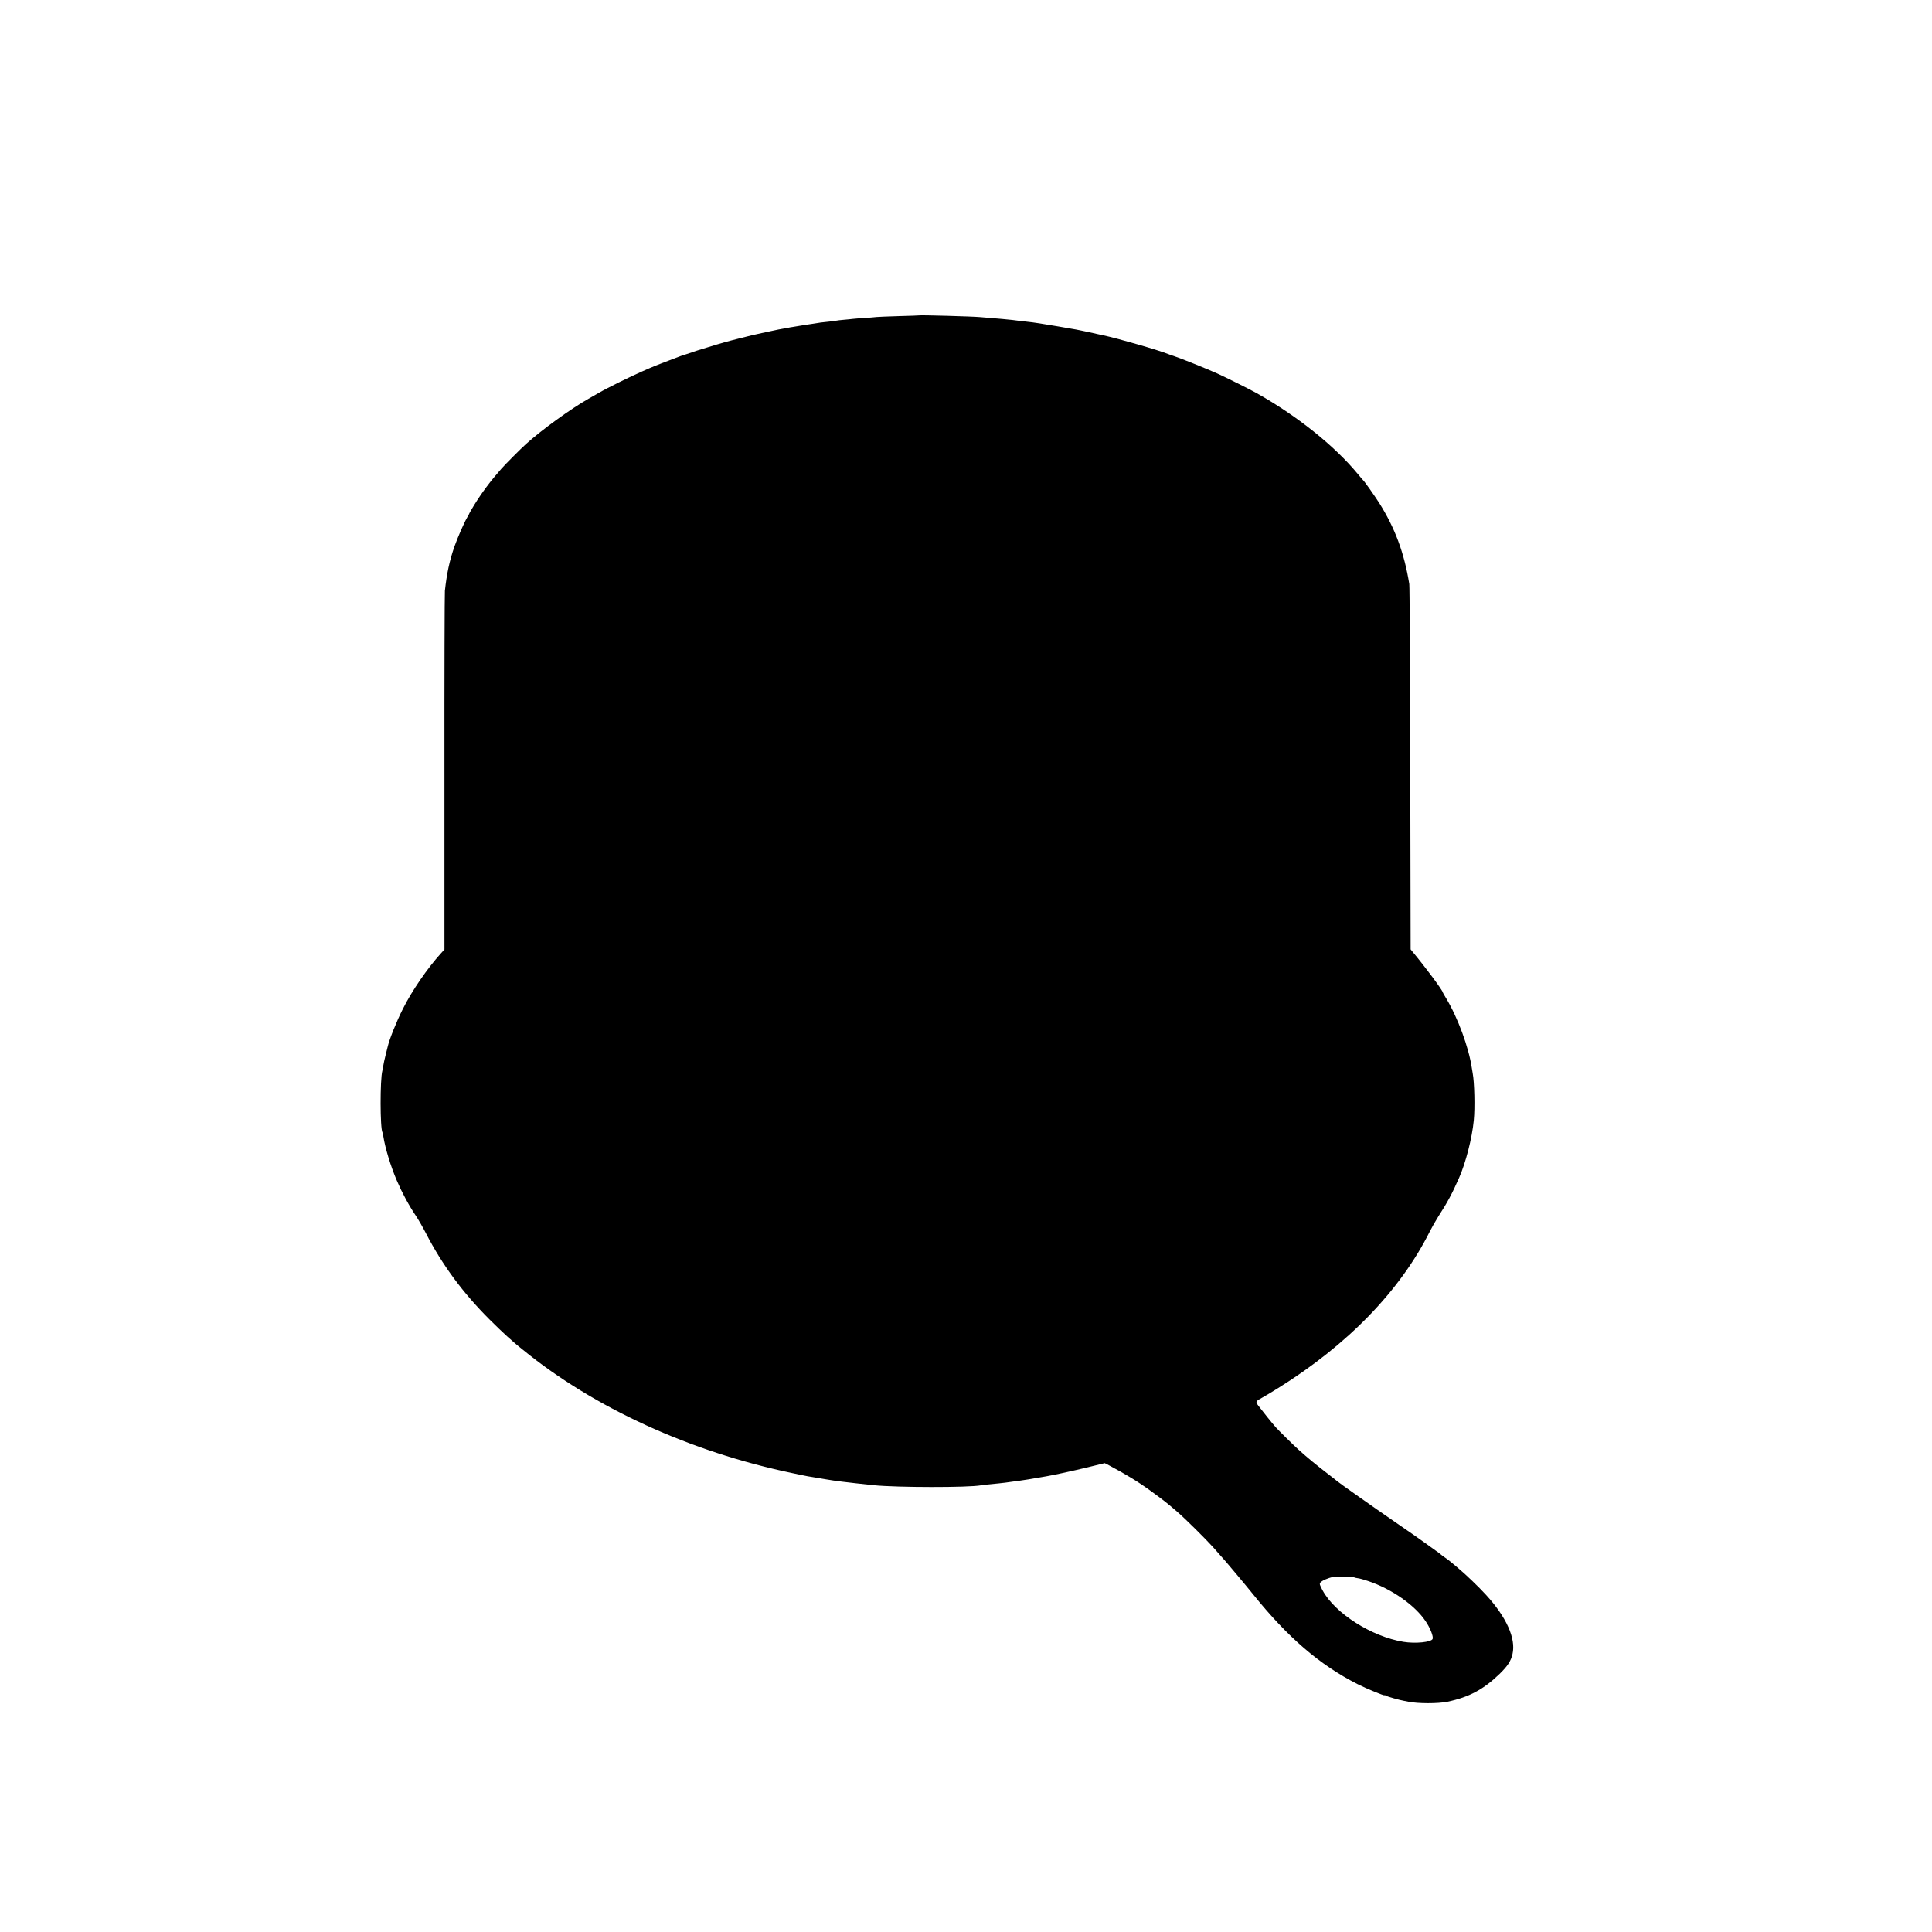
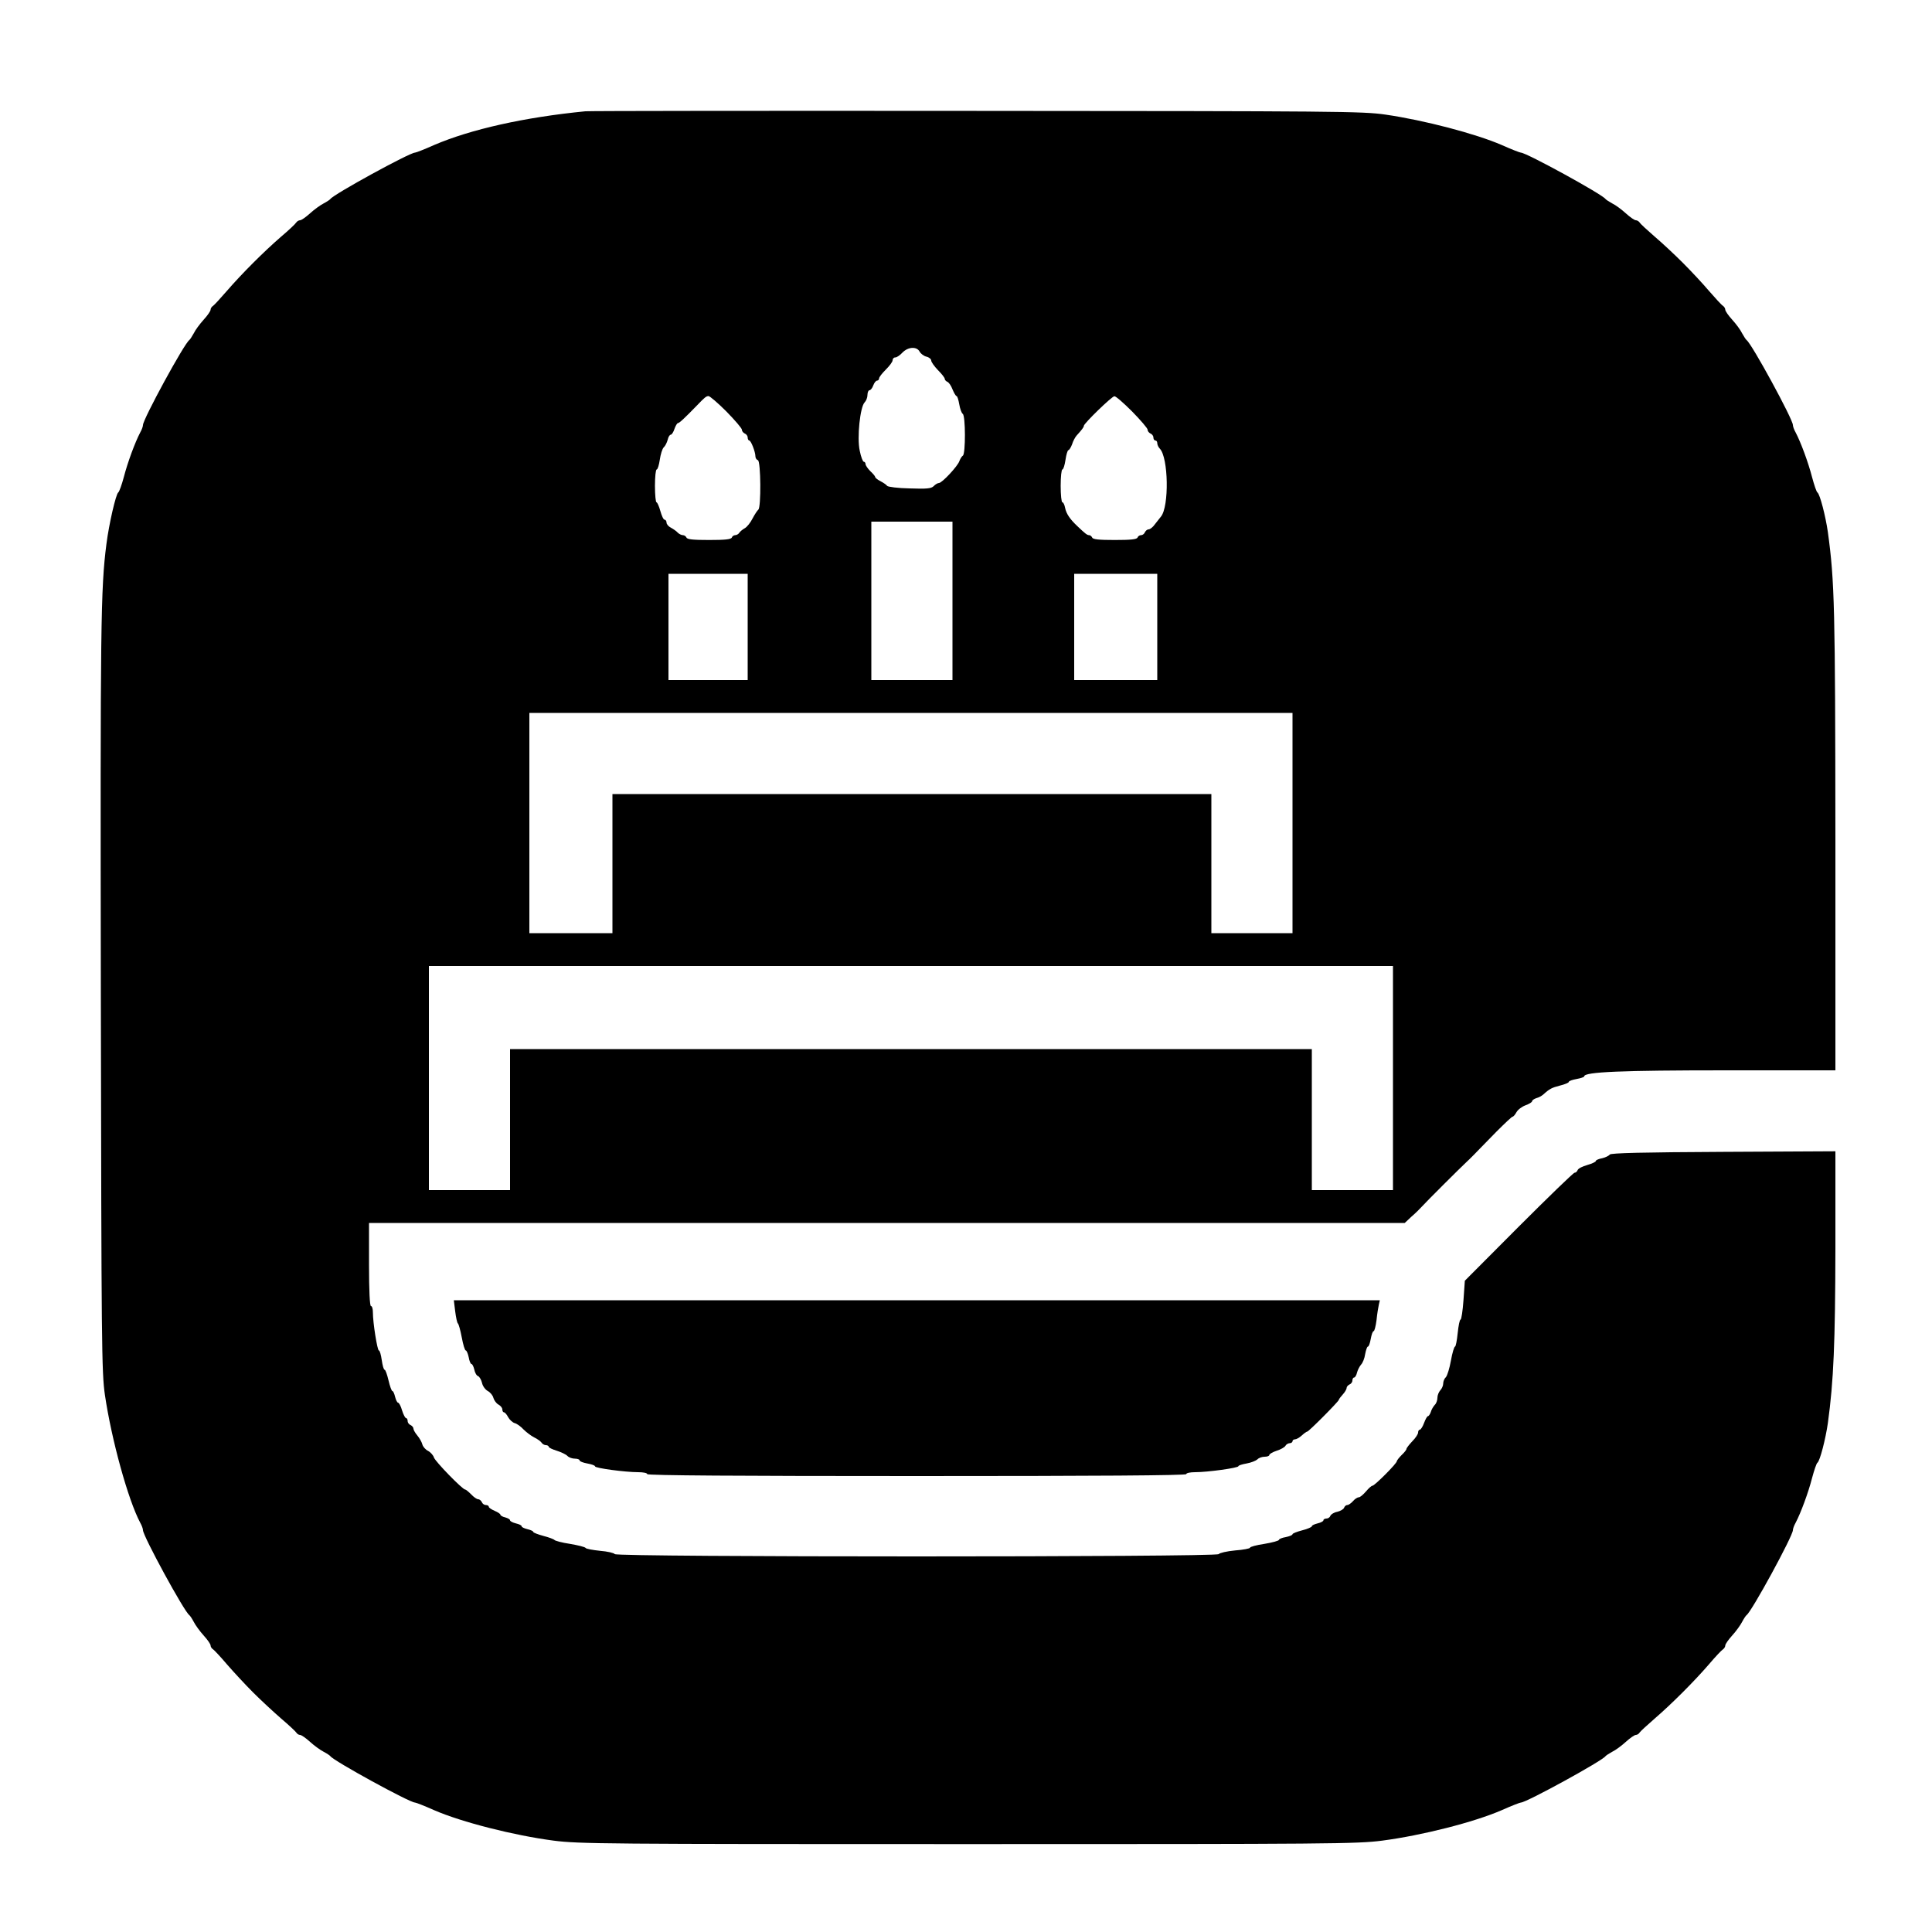
- <svg xmlns="http://www.w3.org/2000/svg" version="1.0" width="2160pt" height="2160pt" viewBox="0 0 2160 2160" preserveAspectRatio="xMidYMid meet">
-   <g transform="translate(0,2160) scale(0.1,-0.1)" fill="#000000" stroke="none">
-     <path d="M10277 18074 c-1 -1 -103 -5 -227 -8 -124 -4 -236 -8 -250 -10 -14 -2 -72 -7 -130 -11 -58 -3 -118 -8 -135 -10 -16 -2 -61 -7 -100 -10 -38 -3 -77 -8 -85 -10 -8 -2 -42 -6 -75 -10 -69 -6 -141 -16 -170 -22 -11 -2 -38 -6 -60 -9 -22 -3 -62 -9 -90 -14 -27 -5 -68 -12 -90 -15 -22 -3 -47 -7 -55 -10 -8 -2 -32 -6 -52 -9 -21 -3 -81 -15 -135 -27 -54 -12 -102 -22 -108 -23 -33 -6 -181 -41 -243 -58 -40 -11 -81 -21 -91 -23 -33 -6 -294 -84 -386 -114 -49 -17 -112 -38 -140 -47 -27 -8 -59 -19 -70 -24 -11 -4 -81 -31 -155 -59 -74 -28 -148 -58 -165 -66 -16 -7 -52 -23 -80 -35 -135 -59 -392 -185 -495 -245 -36 -21 -85 -49 -110 -63 -195 -110 -523 -347 -700 -507 -55 -49 -234 -229 -275 -276 -122 -138 -217 -265 -304 -406 -28 -46 -51 -85 -51 -87 0 -3 -13 -27 -28 -53 -36 -62 -105 -221 -142 -325 -55 -159 -85 -301 -106 -493 -3 -33 -6 -949 -5 -2035 l0 -1975 -37 -41 c-153 -168 -327 -421 -428 -624 -71 -140 -151 -340 -169 -420 -2 -8 -12 -51 -24 -96 -11 -44 -23 -98 -26 -120 -4 -21 -8 -46 -10 -54 -27 -98 -26 -648 1 -691 2 -4 6 -24 10 -45 20 -129 83 -336 151 -494 61 -141 135 -278 216 -398 27 -41 76 -126 109 -190 182 -353 412 -665 710 -963 68 -68 157 -153 197 -189 41 -36 79 -70 85 -75 6 -6 47 -40 91 -75 796 -649 1870 -1141 3015 -1380 58 -12 114 -24 125 -26 11 -2 31 -6 45 -9 14 -2 39 -7 55 -9 41 -7 89 -15 155 -26 52 -9 100 -16 172 -25 34 -5 279 -32 358 -40 259 -26 1057 -27 1198 -1 15 3 75 10 202 22 42 4 90 10 150 19 14 2 48 6 75 10 42 5 141 21 305 50 93 16 293 60 463 101 l188 46 47 -24 c192 -102 330 -186 476 -293 140 -102 177 -131 291 -230 83 -71 316 -302 395 -390 106 -118 191 -216 264 -305 43 -52 88 -106 100 -120 12 -14 50 -61 86 -105 387 -481 742 -787 1166 -1003 103 -52 304 -135 304 -125 0 3 6 1 13 -4 12 -10 157 -51 206 -59 14 -2 35 -6 46 -9 105 -22 335 -23 440 0 241 51 402 138 581 311 90 88 126 143 144 222 40 172 -68 413 -296 661 -82 90 -226 228 -309 297 -38 32 -75 63 -82 69 -25 21 -39 31 -73 55 -19 13 -37 27 -40 30 -3 4 -30 24 -60 45 -30 21 -86 62 -125 90 -38 28 -187 132 -330 230 -244 168 -634 443 -645 455 -3 3 -45 37 -95 75 -152 117 -234 185 -340 280 -49 44 -218 210 -250 246 -35 38 -156 189 -198 245 -32 44 -30 47 48 90 28 15 104 61 170 102 786 489 1370 1093 1702 1757 22 44 64 118 94 165 101 156 154 255 231 430 75 169 146 445 165 644 14 140 7 428 -12 526 -3 13 -7 40 -10 60 -34 231 -158 566 -287 779 -21 34 -38 65 -38 67 0 20 -192 279 -337 453 l-22 27 -4 2019 c-2 1111 -7 2040 -11 2065 -56 347 -159 625 -335 905 -55 86 -165 242 -180 255 -4 3 -30 34 -60 70 -259 315 -685 655 -1136 907 -79 44 -328 168 -435 217 -102 47 -429 178 -485 195 -22 7 -49 16 -60 21 -104 43 -565 176 -730 211 -33 7 -64 14 -70 15 -19 5 -160 36 -185 40 -14 3 -36 7 -50 10 -40 8 -360 62 -410 69 -72 11 -82 12 -145 19 -33 4 -76 9 -95 11 -34 5 -67 9 -175 19 -27 3 -86 8 -130 11 -44 4 -98 8 -120 10 -85 8 -672 24 -678 19z m4863 -14109 c5 -3 24 -8 43 -10 18 -2 69 -16 112 -31 262 -87 524 -270 644 -450 52 -77 88 -170 78 -197 -14 -37 -192 -55 -327 -33 -356 59 -765 319 -903 575 -33 62 -37 74 -25 88 17 21 87 52 141 62 46 8 222 6 237 -4z" />
+ <svg xmlns="http://www.w3.org/2000/svg" version="1.0" width="1000pt" height="1000pt" viewBox="0 0 1000 1000" preserveAspectRatio="xMidYMid meet">
+   <g transform="translate(0,1000) scale(0.1,-0.1)" fill="#000000" stroke="none">
+     <path d="M3030 9424 c-316 -31 -593 -93 -784 -175 -49 -22 -93 -39 -98 -39 -28 0 -422 -216 -438 -240 -3 -4 -18 -14 -35 -23 -16 -8 -48 -31 -70 -51 -22 -20 -45 -36 -52 -36 -7 0 -16 -6 -20 -12 -4 -7 -39 -40 -78 -73 -89 -77 -203 -191 -280 -280 -33 -38 -66 -74 -72 -78 -7 -4 -13 -13 -13 -20 0 -7 -16 -30 -36 -52 -20 -22 -43 -53 -51 -70 -9 -16 -19 -32 -23 -35 -26 -17 -240 -410 -240 -440 0 -7 -6 -24 -14 -38 -27 -51 -66 -157 -85 -231 -11 -41 -24 -77 -29 -80 -12 -8 -48 -163 -61 -266 -30 -231 -32 -417 -29 -2335 3 -1813 4 -1953 21 -2070 34 -231 120 -544 183 -662 8 -14 14 -31 14 -38 0 -30 214 -423 240 -440 4 -3 14 -18 23 -35 8 -16 31 -48 51 -70 20 -22 36 -45 36 -52 0 -7 6 -16 13 -20 6 -4 39 -39 72 -78 33 -38 94 -104 135 -145 41 -41 107 -102 145 -135 39 -33 74 -66 78 -72 4 -7 13 -13 20 -13 7 0 30 -16 52 -36 22 -20 54 -43 70 -51 17 -9 32 -19 35 -23 16 -24 410 -240 438 -240 5 0 49 -17 98 -39 145 -63 414 -131 619 -158 131 -17 268 -18 2145 -18 1877 0 2014 1 2145 18 205 27 474 95 619 158 49 22 93 39 98 39 28 0 422 216 438 240 3 4 19 14 35 23 17 8 48 31 70 51 22 20 45 36 52 36 7 0 16 6 20 13 4 6 40 39 78 72 89 77 203 191 280 280 33 39 66 74 73 78 6 4 12 13 12 20 0 7 16 30 36 52 20 22 43 54 51 70 9 17 19 32 23 35 26 17 240 410 240 440 0 7 6 24 14 38 27 51 66 157 85 231 11 41 23 77 28 80 13 9 42 122 54 205 30 218 38 418 39 904 l0 503 -580 -3 c-416 -2 -583 -6 -588 -14 -4 -6 -22 -15 -39 -19 -18 -3 -33 -10 -33 -14 0 -5 -20 -14 -44 -21 -25 -7 -47 -18 -50 -26 -3 -8 -10 -14 -16 -14 -6 0 -136 -126 -289 -279 l-279 -280 -7 -100 c-4 -56 -11 -101 -15 -101 -5 0 -11 -32 -15 -70 -4 -39 -10 -70 -14 -70 -4 0 -14 -32 -21 -72 -7 -40 -19 -78 -26 -86 -8 -7 -14 -22 -14 -33 0 -11 -7 -27 -15 -35 -8 -9 -15 -26 -15 -39 0 -13 -6 -30 -14 -37 -7 -8 -17 -24 -20 -36 -4 -12 -11 -22 -15 -22 -4 0 -13 -16 -20 -35 -7 -19 -17 -35 -22 -35 -5 0 -9 -7 -9 -15 0 -8 -13 -28 -30 -45 -16 -17 -30 -35 -30 -39 0 -5 -11 -19 -25 -32 -13 -13 -25 -28 -25 -32 0 -12 -115 -127 -126 -127 -5 0 -20 -13 -34 -30 -14 -16 -30 -30 -37 -30 -7 0 -21 -9 -30 -20 -10 -11 -23 -20 -29 -20 -7 0 -14 -6 -17 -14 -3 -8 -19 -17 -35 -21 -17 -3 -33 -13 -36 -21 -3 -8 -12 -14 -21 -14 -8 0 -15 -4 -15 -9 0 -5 -13 -12 -30 -16 -16 -4 -30 -10 -30 -15 0 -4 -22 -14 -50 -21 -27 -7 -50 -16 -50 -20 0 -5 -16 -11 -35 -15 -19 -3 -35 -10 -35 -14 0 -5 -34 -14 -75 -21 -41 -6 -75 -15 -75 -20 0 -4 -35 -11 -77 -14 -43 -4 -81 -13 -85 -19 -10 -16 -3116 -16 -3126 0 -4 6 -38 14 -76 17 -38 4 -72 10 -75 15 -3 5 -40 14 -81 21 -41 6 -77 16 -80 20 -3 4 -29 14 -57 21 -29 8 -53 17 -53 21 0 4 -13 10 -30 14 -16 4 -30 10 -30 15 0 5 -13 11 -30 15 -16 4 -30 11 -30 16 0 5 -11 11 -25 15 -14 3 -25 10 -25 14 0 4 -13 13 -30 20 -16 7 -30 16 -30 21 0 5 -7 9 -15 9 -9 0 -18 7 -21 15 -4 8 -12 15 -19 15 -7 0 -23 11 -36 25 -13 13 -27 25 -31 25 -14 0 -155 145 -162 166 -3 11 -17 27 -30 34 -14 7 -27 22 -30 34 -3 12 -15 33 -26 46 -11 13 -20 29 -20 35 0 7 -7 15 -15 19 -8 3 -15 12 -15 21 0 8 -4 15 -8 15 -5 0 -14 18 -21 40 -6 22 -16 40 -21 40 -4 0 -11 14 -15 30 -4 17 -10 30 -14 30 -4 0 -13 25 -20 55 -7 30 -16 55 -20 55 -5 0 -11 22 -15 50 -4 27 -10 50 -15 50 -8 0 -31 143 -31 198 0 17 -4 32 -10 32 -6 0 -10 78 -10 215 l0 215 2680 0 2681 0 35 33 c20 17 43 40 52 50 22 25 205 207 229 229 10 9 28 27 41 40 12 12 27 28 32 33 6 6 44 45 86 88 42 42 79 77 83 77 4 0 13 10 20 23 7 13 28 29 47 36 19 7 34 16 34 21 0 5 10 12 22 16 12 3 28 12 35 18 34 31 45 36 87 47 25 6 46 15 46 19 0 5 18 11 40 15 22 4 40 10 40 14 0 23 194 31 733 31 l567 0 0 1193 c-1 1203 -4 1337 -39 1593 -12 83 -41 196 -54 205 -5 3 -17 39 -28 80 -19 74 -58 180 -85 231 -8 14 -14 31 -14 38 0 30 -214 423 -240 440 -4 3 -14 19 -23 35 -8 17 -31 48 -51 70 -20 22 -36 45 -36 52 0 7 -6 16 -12 20 -7 4 -40 40 -73 78 -33 39 -94 104 -135 145 -41 41 -106 102 -145 135 -38 33 -74 66 -78 73 -4 6 -13 12 -20 12 -7 0 -30 16 -52 36 -22 20 -53 43 -70 51 -16 9 -32 19 -35 23 -16 24 -410 240 -438 240 -5 0 -49 17 -98 39 -136 59 -403 129 -604 158 -117 17 -251 18 -2115 19 -1094 1 -2006 0 -2025 -2z m1730 -1244 c6 -11 22 -23 35 -26 14 -3 25 -13 25 -20 0 -8 16 -30 35 -50 19 -19 35 -39 35 -45 0 -5 6 -12 13 -15 8 -3 20 -20 27 -39 8 -19 17 -35 21 -35 4 0 10 -19 14 -42 4 -24 12 -46 18 -50 15 -9 15 -207 1 -216 -6 -4 -14 -17 -18 -28 -8 -26 -90 -114 -106 -114 -6 0 -19 -7 -27 -16 -13 -13 -36 -15 -125 -12 -60 1 -112 8 -116 13 -4 6 -19 16 -34 24 -16 8 -28 18 -28 22 0 4 -11 17 -25 30 -13 13 -25 30 -25 37 0 6 -4 12 -9 12 -5 0 -15 26 -21 57 -15 68 2 226 25 250 8 8 15 25 15 39 0 13 5 24 10 24 6 0 15 11 20 25 5 14 14 25 20 25 5 0 10 5 10 11 0 7 16 27 35 46 19 19 35 40 35 48 0 8 6 15 14 15 8 0 24 11 37 25 29 30 74 33 89 5z m-1000 -310 c44 -45 80 -87 80 -94 0 -8 7 -16 15 -20 8 -3 15 -12 15 -21 0 -8 4 -15 8 -15 9 0 32 -59 32 -82 0 -9 6 -18 13 -20 15 -6 17 -245 2 -256 -5 -4 -19 -25 -30 -46 -11 -22 -29 -44 -40 -50 -11 -6 -24 -17 -28 -23 -4 -7 -14 -13 -22 -13 -7 0 -15 -6 -17 -12 -4 -10 -36 -13 -118 -13 -82 0 -114 3 -117 13 -3 6 -11 12 -18 12 -8 0 -20 6 -27 13 -7 8 -23 19 -36 26 -12 6 -22 18 -22 26 0 8 -5 15 -10 15 -6 0 -15 20 -22 45 -7 25 -16 45 -20 45 -4 0 -8 38 -8 85 0 47 4 85 9 85 5 0 12 23 16 50 4 28 13 57 20 64 8 7 17 25 21 40 3 14 10 26 16 26 5 0 14 14 19 30 6 17 14 30 18 30 7 0 33 24 99 92 40 42 47 47 59 48 7 0 49 -36 93 -80z m2100 0 c44 -45 80 -87 80 -94 0 -8 7 -16 15 -20 8 -3 15 -12 15 -21 0 -8 5 -15 10 -15 6 0 10 -6 10 -14 0 -8 6 -21 13 -28 45 -46 49 -300 6 -352 -5 -6 -18 -23 -30 -38 -11 -16 -26 -28 -34 -28 -7 0 -15 -7 -19 -15 -3 -8 -12 -15 -20 -15 -8 0 -16 -6 -18 -12 -4 -10 -36 -13 -118 -13 -82 0 -114 3 -117 13 -3 6 -10 12 -15 12 -11 0 -19 6 -63 48 -37 35 -56 63 -62 93 -3 16 -9 29 -14 29 -5 0 -9 38 -9 85 0 47 4 85 9 85 5 0 12 23 16 50 4 28 11 50 15 50 4 0 13 14 19 30 5 17 16 37 23 45 28 31 38 44 38 51 0 12 145 153 158 153 7 1 48 -35 92 -79z m-930 -980 l0 -410 -210 0 -210 0 0 410 0 410 210 0 210 0 0 -410z m-1060 -135 l0 -275 -205 0 -205 0 0 275 0 275 205 0 205 0 0 -275z m2120 0 l0 -275 -215 0 -215 0 0 275 0 275 215 0 215 0 0 -275z m700 -1015 l0 -570 -210 0 -210 0 0 360 0 360 -1550 0 -1550 0 0 -360 0 -360 -215 0 -215 0 0 570 0 570 1975 0 1975 0 0 -570z m520 -1320 l0 -580 -210 0 -210 0 0 365 0 365 -2075 0 -2075 0 0 -365 0 -365 -210 0 -210 0 0 580 0 580 2495 0 2495 0 0 -580z" />
+     <path d="M2356 3213 c4 -32 10 -60 14 -63 4 -3 13 -35 20 -72 7 -38 16 -68 21 -68 4 0 11 -16 15 -35 3 -19 10 -35 14 -35 5 0 11 -13 15 -29 3 -16 12 -32 20 -34 7 -3 16 -19 20 -35 3 -16 17 -35 30 -42 13 -7 26 -23 29 -36 4 -13 15 -28 26 -34 11 -6 20 -17 20 -25 0 -8 4 -15 8 -15 5 0 15 -11 22 -25 7 -13 23 -28 34 -31 12 -3 32 -18 46 -33 14 -14 39 -33 55 -41 17 -8 34 -21 38 -27 4 -7 15 -13 22 -13 8 0 15 -4 15 -8 0 -5 19 -14 42 -21 22 -7 48 -19 55 -27 8 -8 25 -14 39 -14 13 0 24 -4 24 -9 0 -5 18 -12 40 -16 22 -4 40 -10 40 -15 0 -9 156 -30 223 -30 26 0 47 -4 47 -10 0 -7 472 -10 1395 -10 923 0 1395 3 1395 10 0 6 21 10 46 10 65 0 224 22 224 31 0 4 19 10 42 14 23 4 48 14 56 21 7 8 24 14 38 14 13 0 24 4 24 9 0 5 17 15 38 22 20 6 41 18 45 25 4 8 15 14 22 14 8 0 15 5 15 10 0 6 6 10 13 10 7 0 23 9 35 20 12 11 24 20 28 20 8 0 164 157 164 165 0 3 9 15 20 27 11 12 20 27 20 34 0 6 7 14 15 18 8 3 15 12 15 21 0 8 4 15 9 15 5 0 12 12 15 26 4 15 14 33 21 41 8 8 18 32 21 54 4 21 10 39 14 39 5 0 11 18 15 40 4 22 10 40 15 40 4 0 11 26 15 58 3 31 9 67 12 80 l5 22 -2397 0 -2396 0 7 -57z" />
  </g>
</svg>
